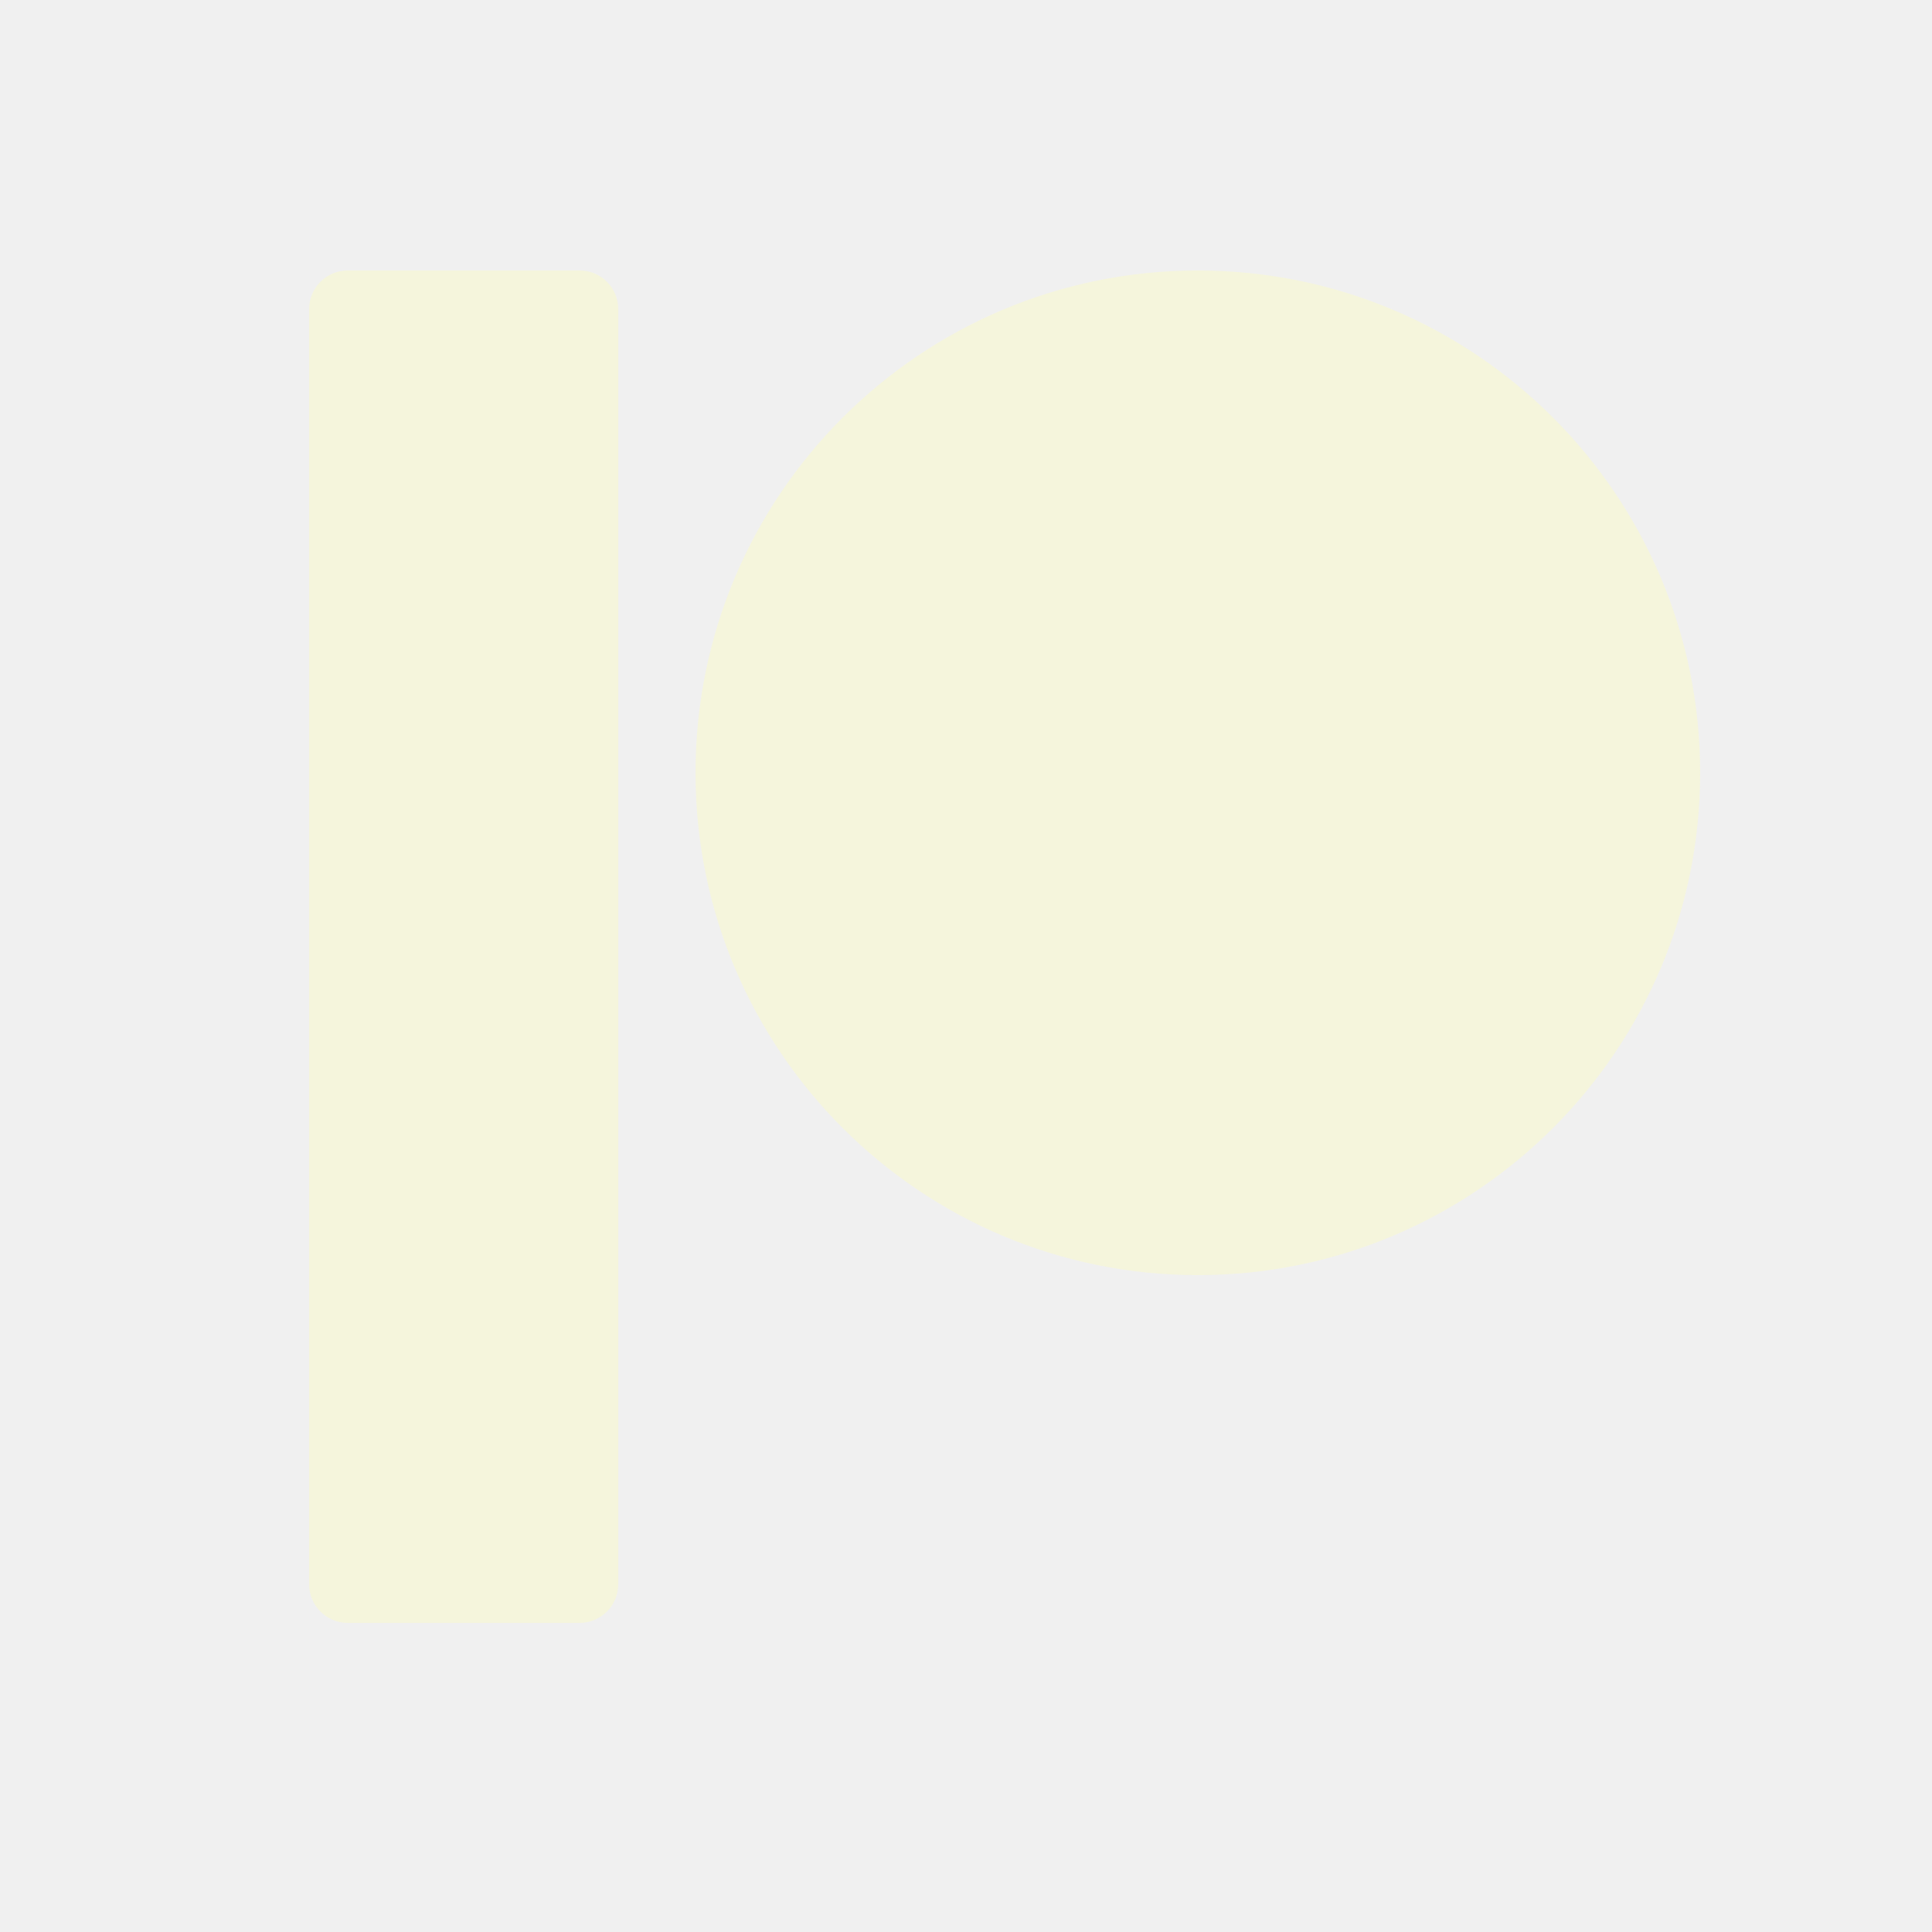
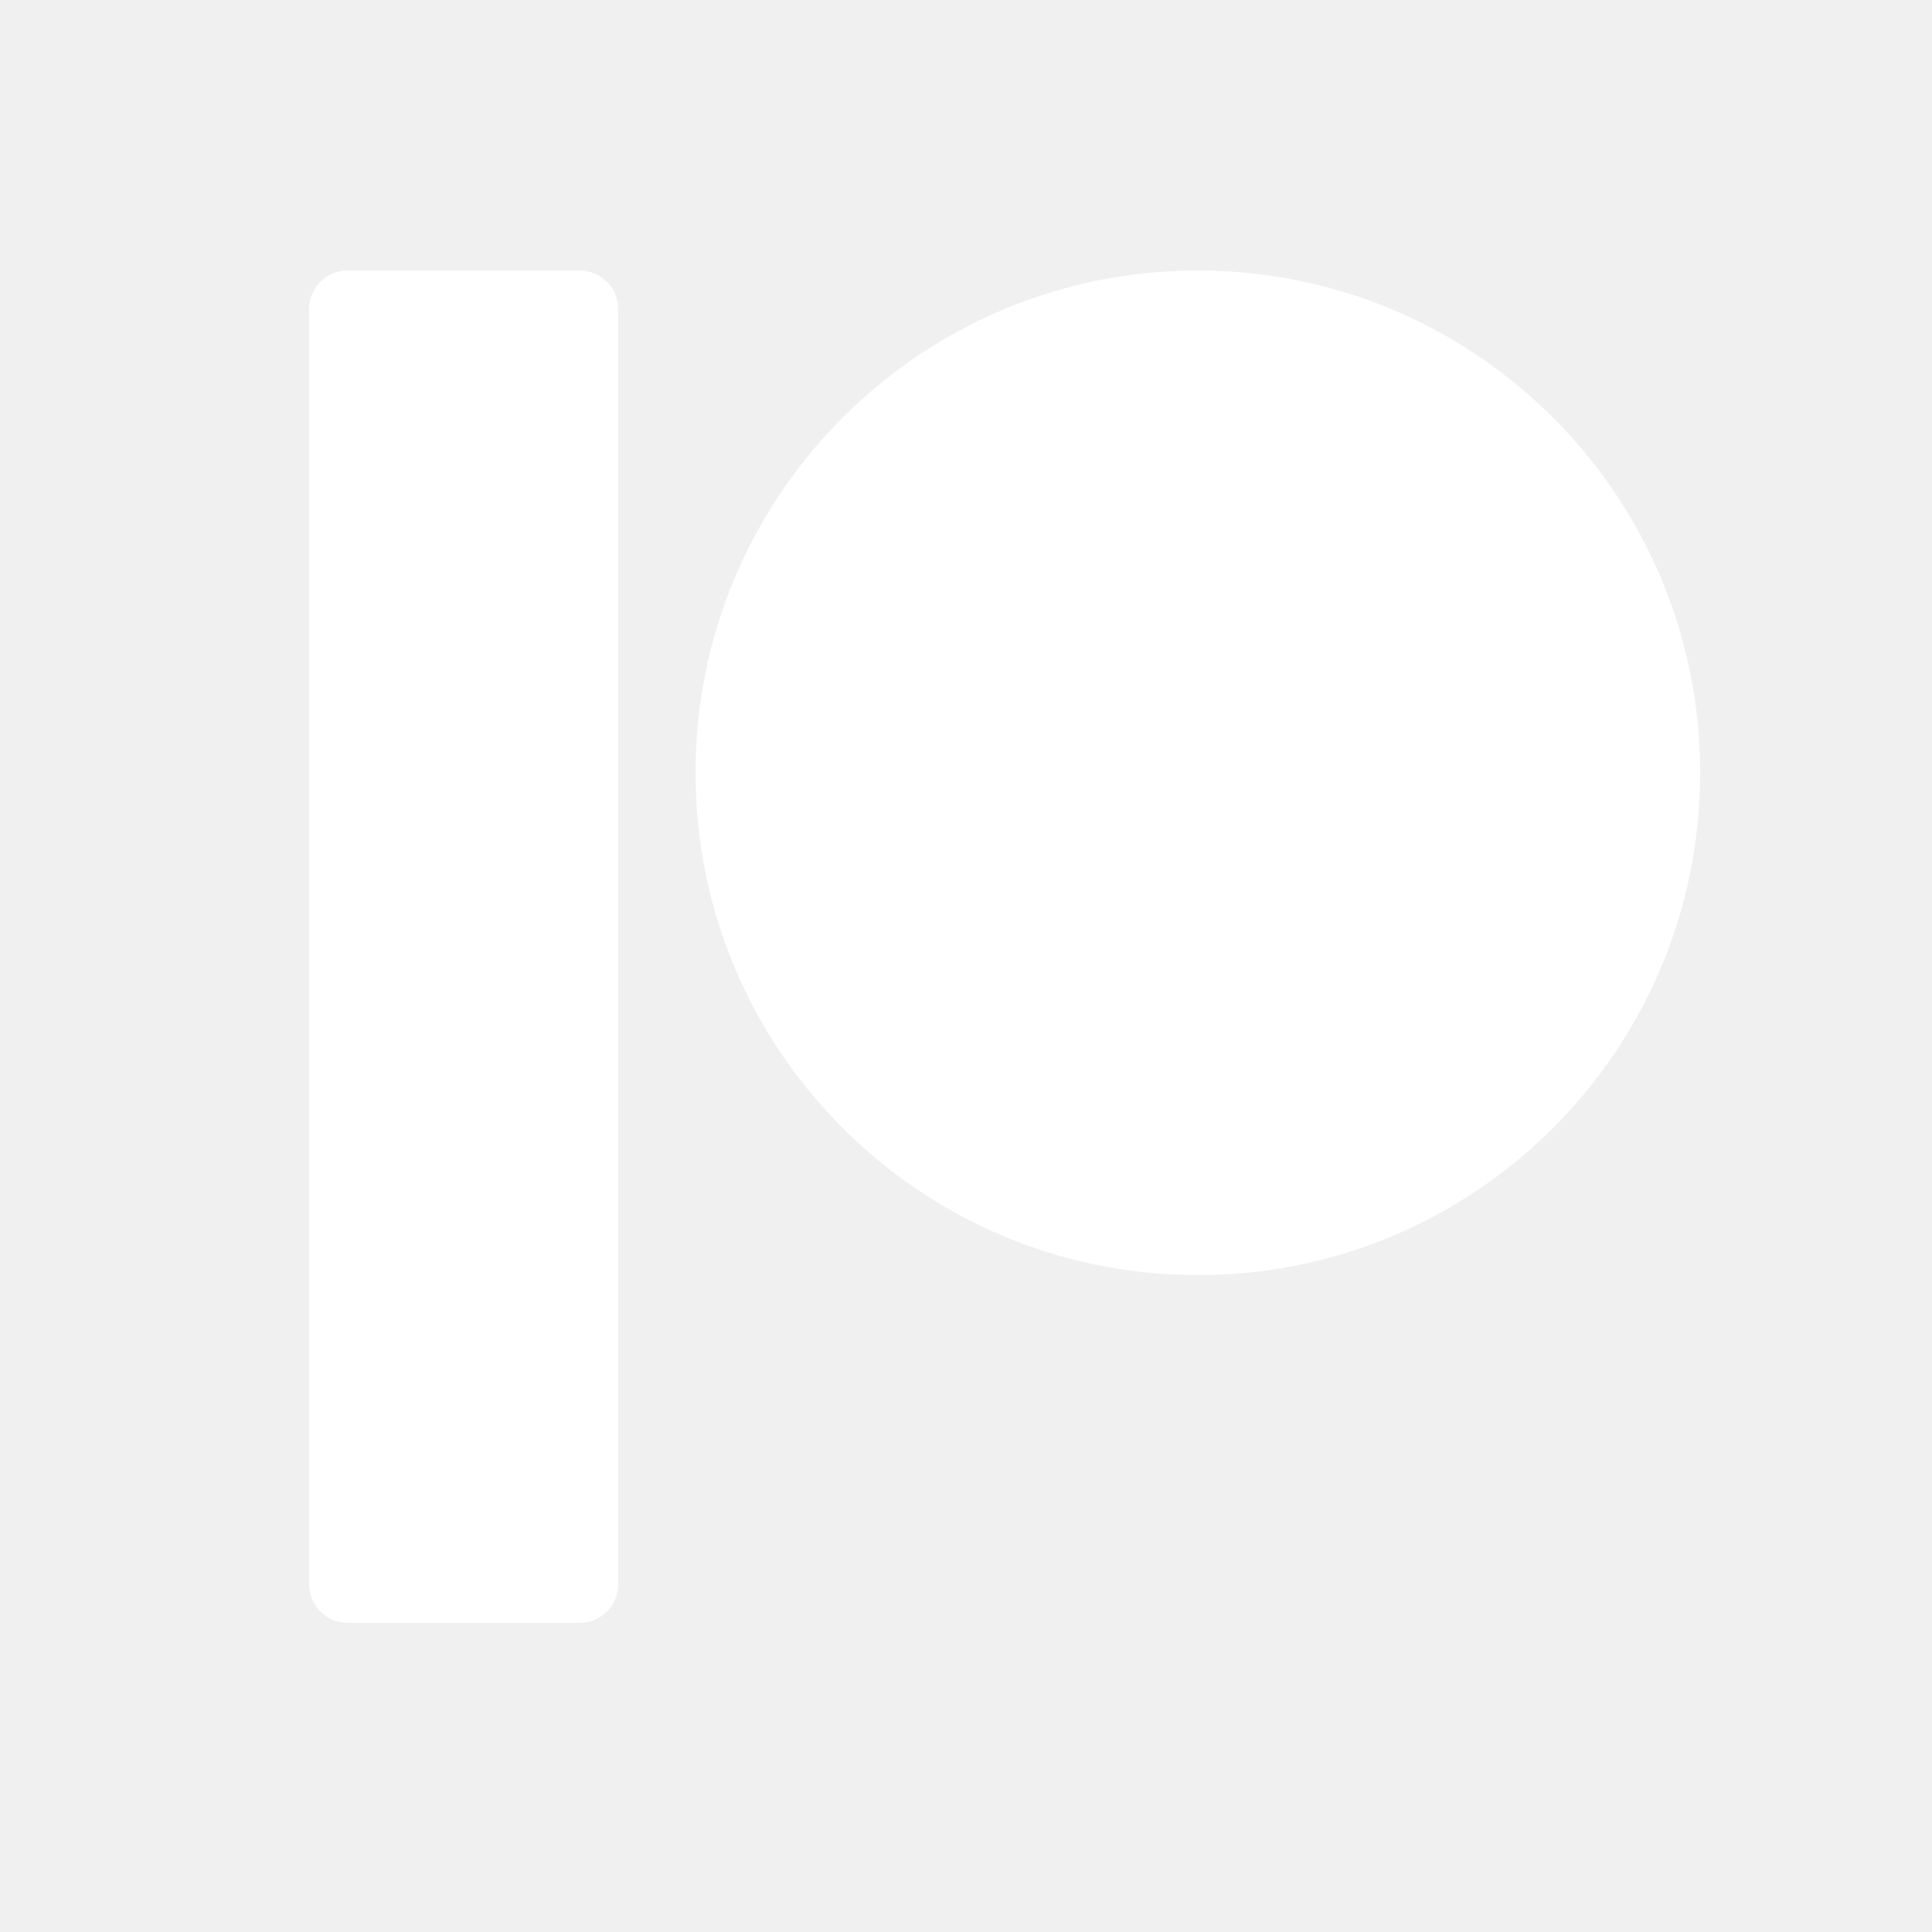
<svg xmlns="http://www.w3.org/2000/svg" viewBox="0 0 50 50" width="50px" height="50px">
-   <path d="M15 7H9C8.447 7 8 7.447 8 8v33c0 .553.447 1 1 1h6c.553 0 1-.447 1-1V8C16 7.447 15.553 7 15 7zM31 7A13 13 0 1031 33 13 13 0 1031 7z" fill="beige" />
+   <path d="M15 7H9C8.447 7 8 7.447 8 8v33c0 .553.447 1 1 1h6c.553 0 1-.447 1-1V8C16 7.447 15.553 7 15 7zM31 7A13 13 0 1031 33 13 13 0 1031 7z" fill="white" />
</svg>
